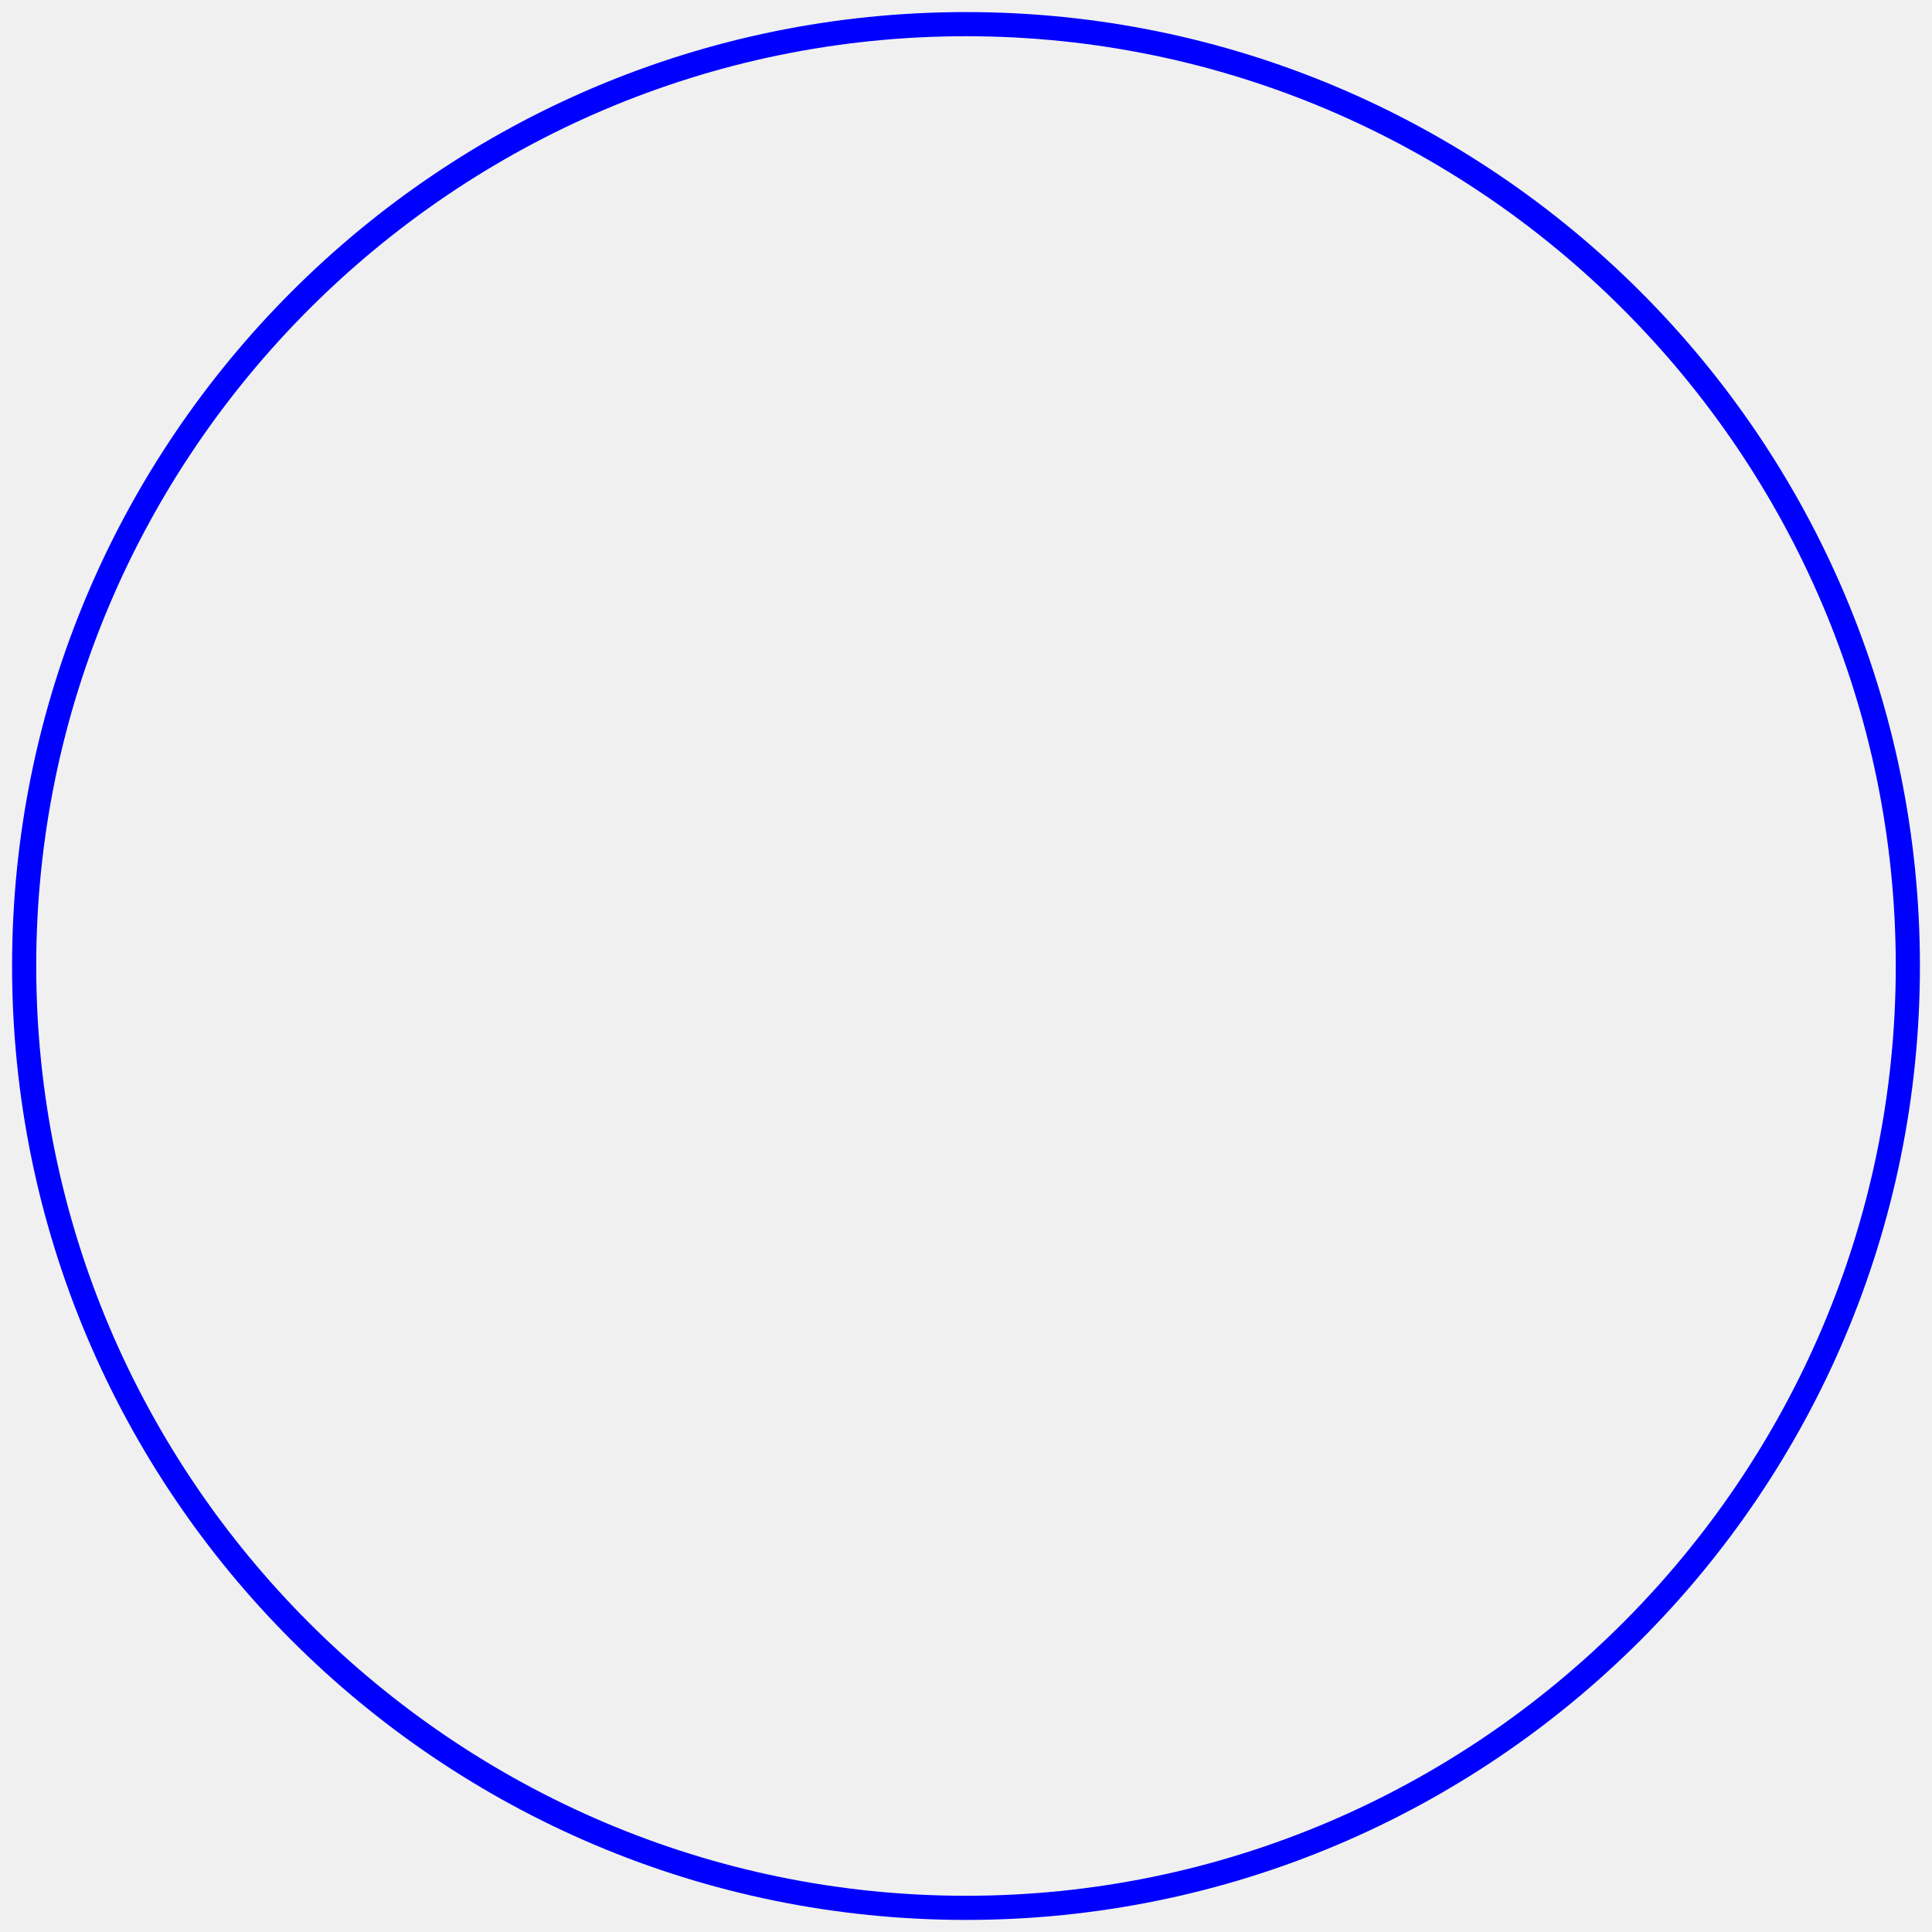
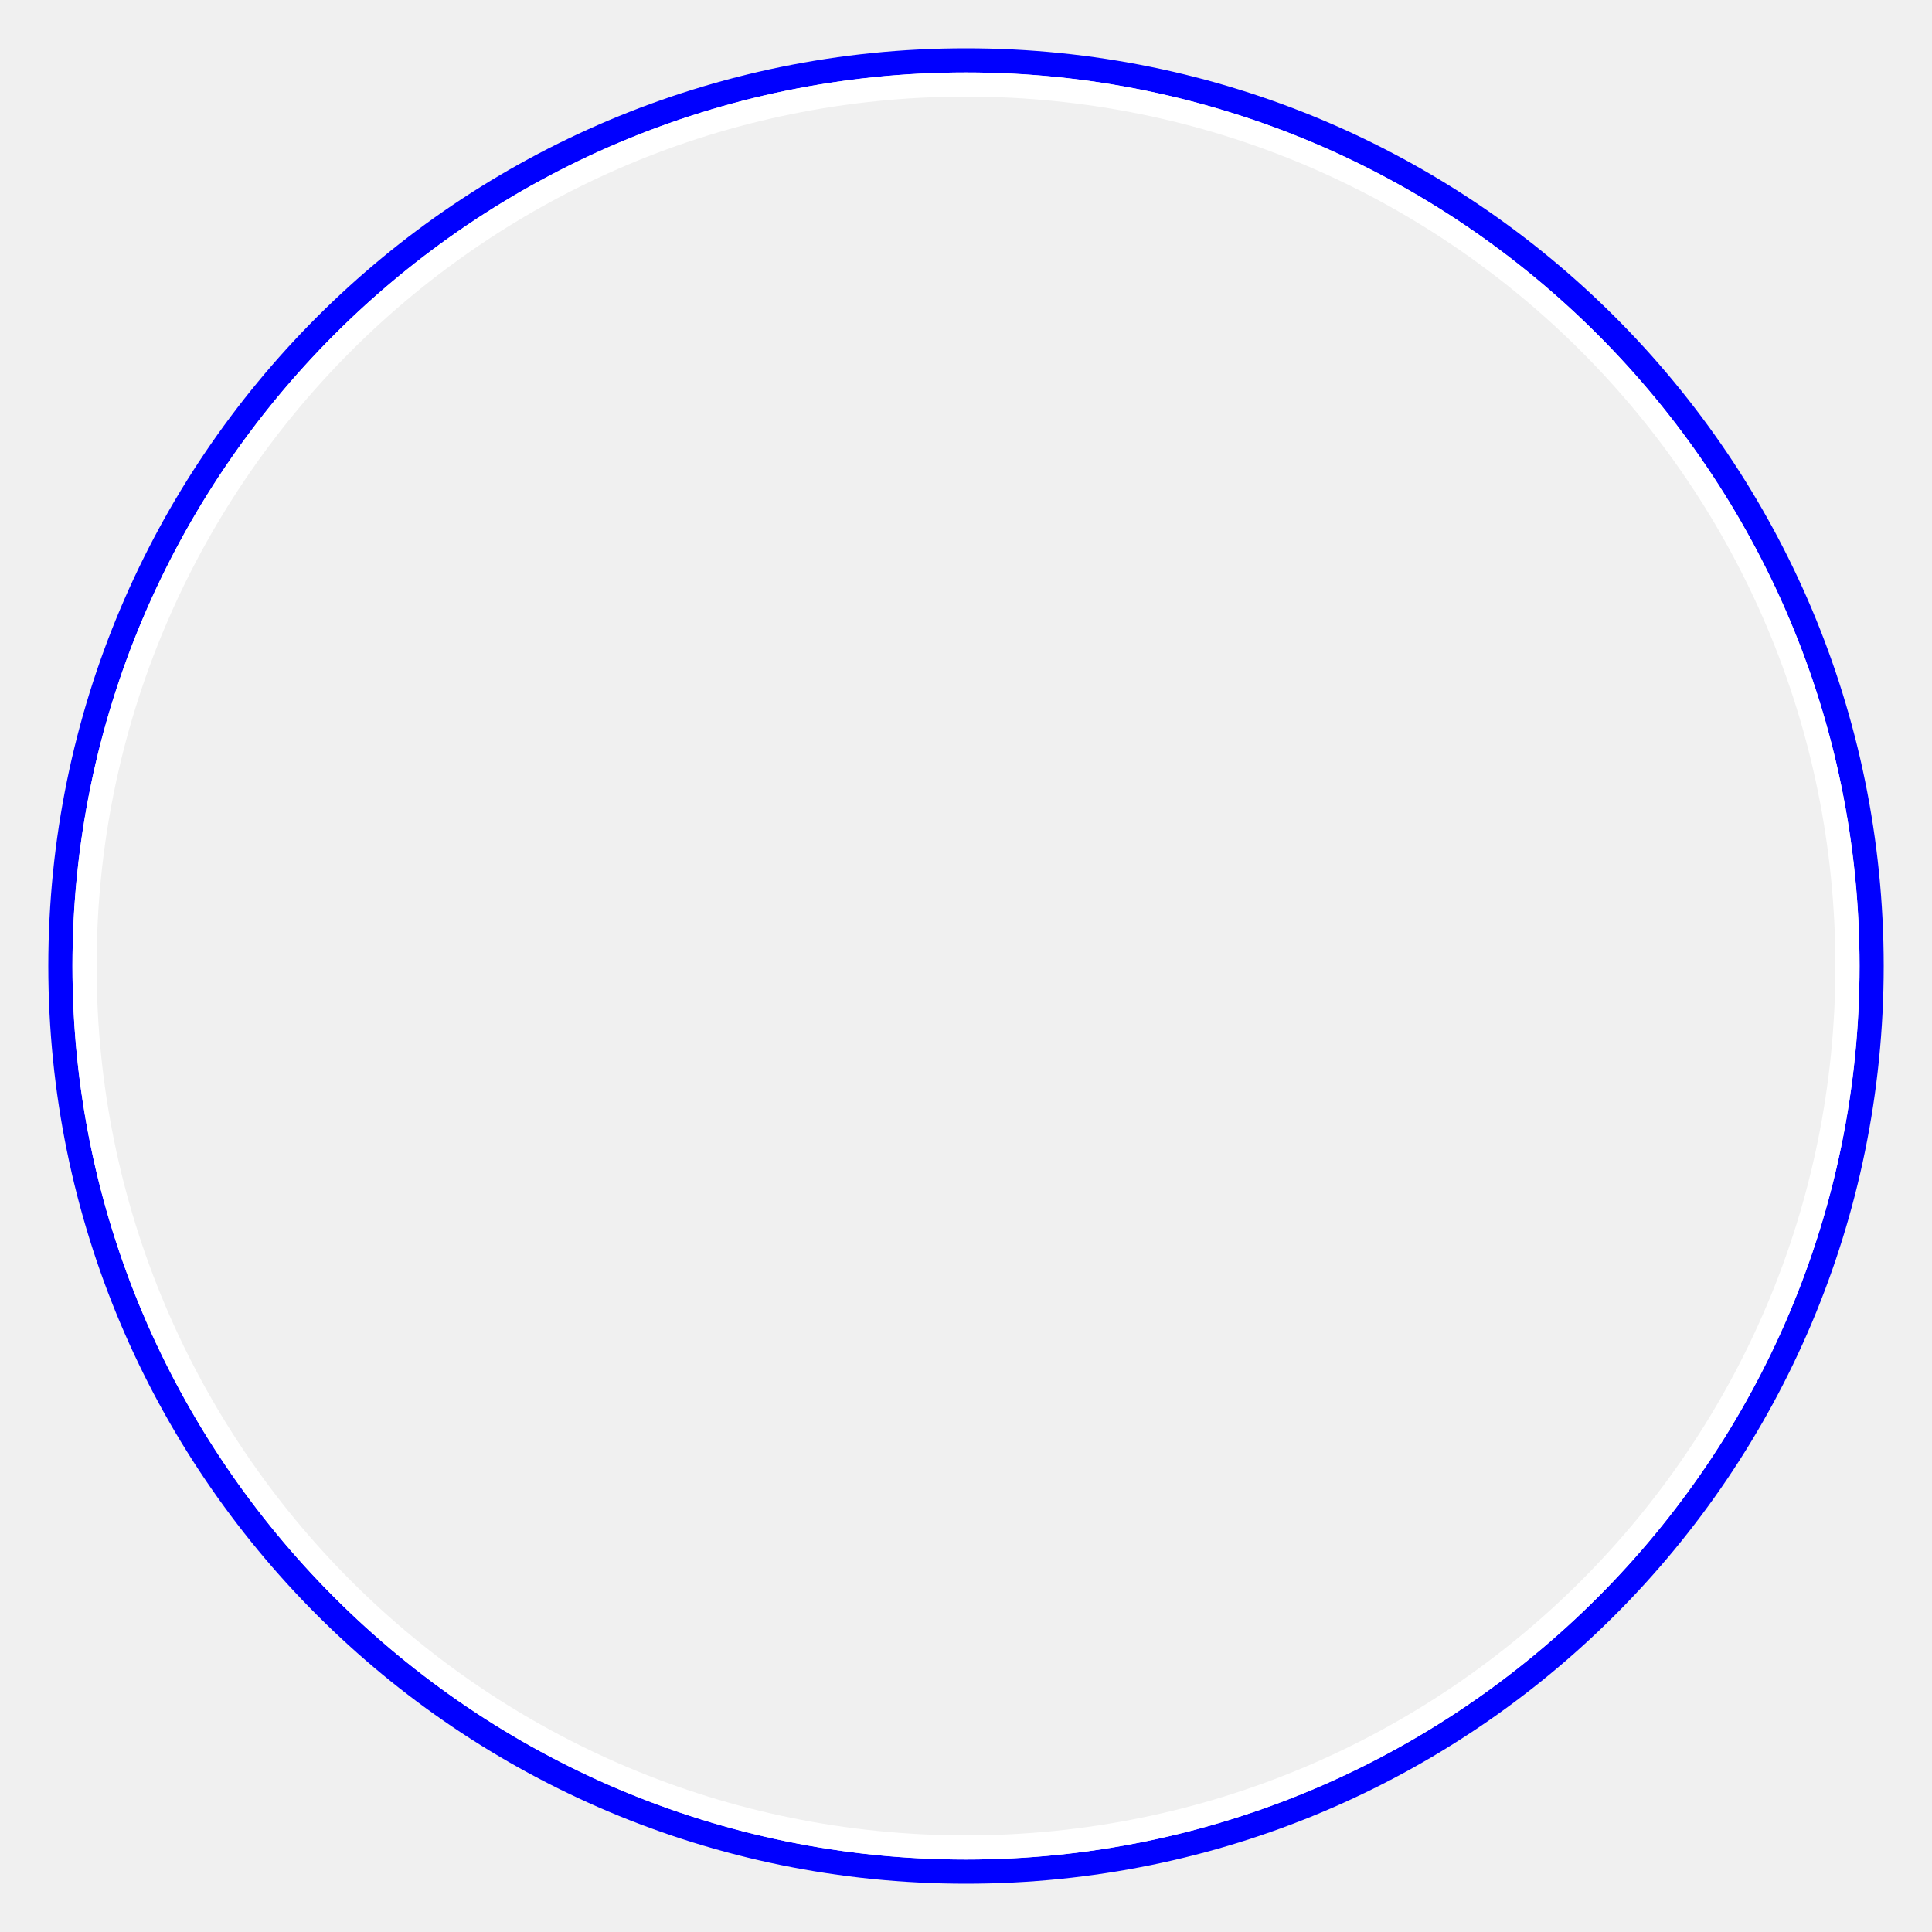
- <svg xmlns="http://www.w3.org/2000/svg" version="1.1" id="Layer_1" x="0px" y="0px" width="80px" height="80px" viewBox="0 0 80 80" style="enable-background:new 0 0 80 80;" xml:space="preserve">
+ <svg xmlns="http://www.w3.org/2000/svg" version="1.1" id="Layer_1" x="0px" y="0px" height="80px" width="80px" viewBox="0 0 80 80" style="enable-background:new 0 0 80 80;" xml:space="preserve">
  <style type="text/css">
	.st0{fill:#0000FF;}
+ 	.st1{fill:#FFFFFF;}
</style>
+   <g id="XMLID_31_">
+     <path id="XMLID_2_" class="st0" d="M40,3c20.4,0,37,16.6,37,37S60.4,77,40,77S3,60.4,3,40S19.6,3,40,3 M40,2C19,2,2,19,2,40   s17,38,38,38s38-17,38-38S61,2,40,2L40,2z" />
+   </g>
  <g id="XMLID_1_">
-     <path id="XMLID_14_" class="st0" d="M40,1.5c21.2,0,38.5,17.3,38.5,38.5S61.2,78.5,40,78.5S1.5,61.2,1.5,40S18.8,1.5,40,1.5    M40,0.5C18.2,0.5,0.5,18.2,0.5,40S18.2,79.5,40,79.5S79.5,61.8,79.5,40S61.8,0.5,40,0.5L40,0.5z" />
+     <path id="XMLID_17_" class="st1" d="M40,4c19.9,0,36,16.1,36,36S59.9,76,40,76S4,59.9,4,40S20.1,4,40,4 M40,3C19.6,3,3,19.6,3,40   s16.6,37,37,37s37-16.6,37-37S60.4,3,40,3L40,3z" />
  </g>
</svg>
